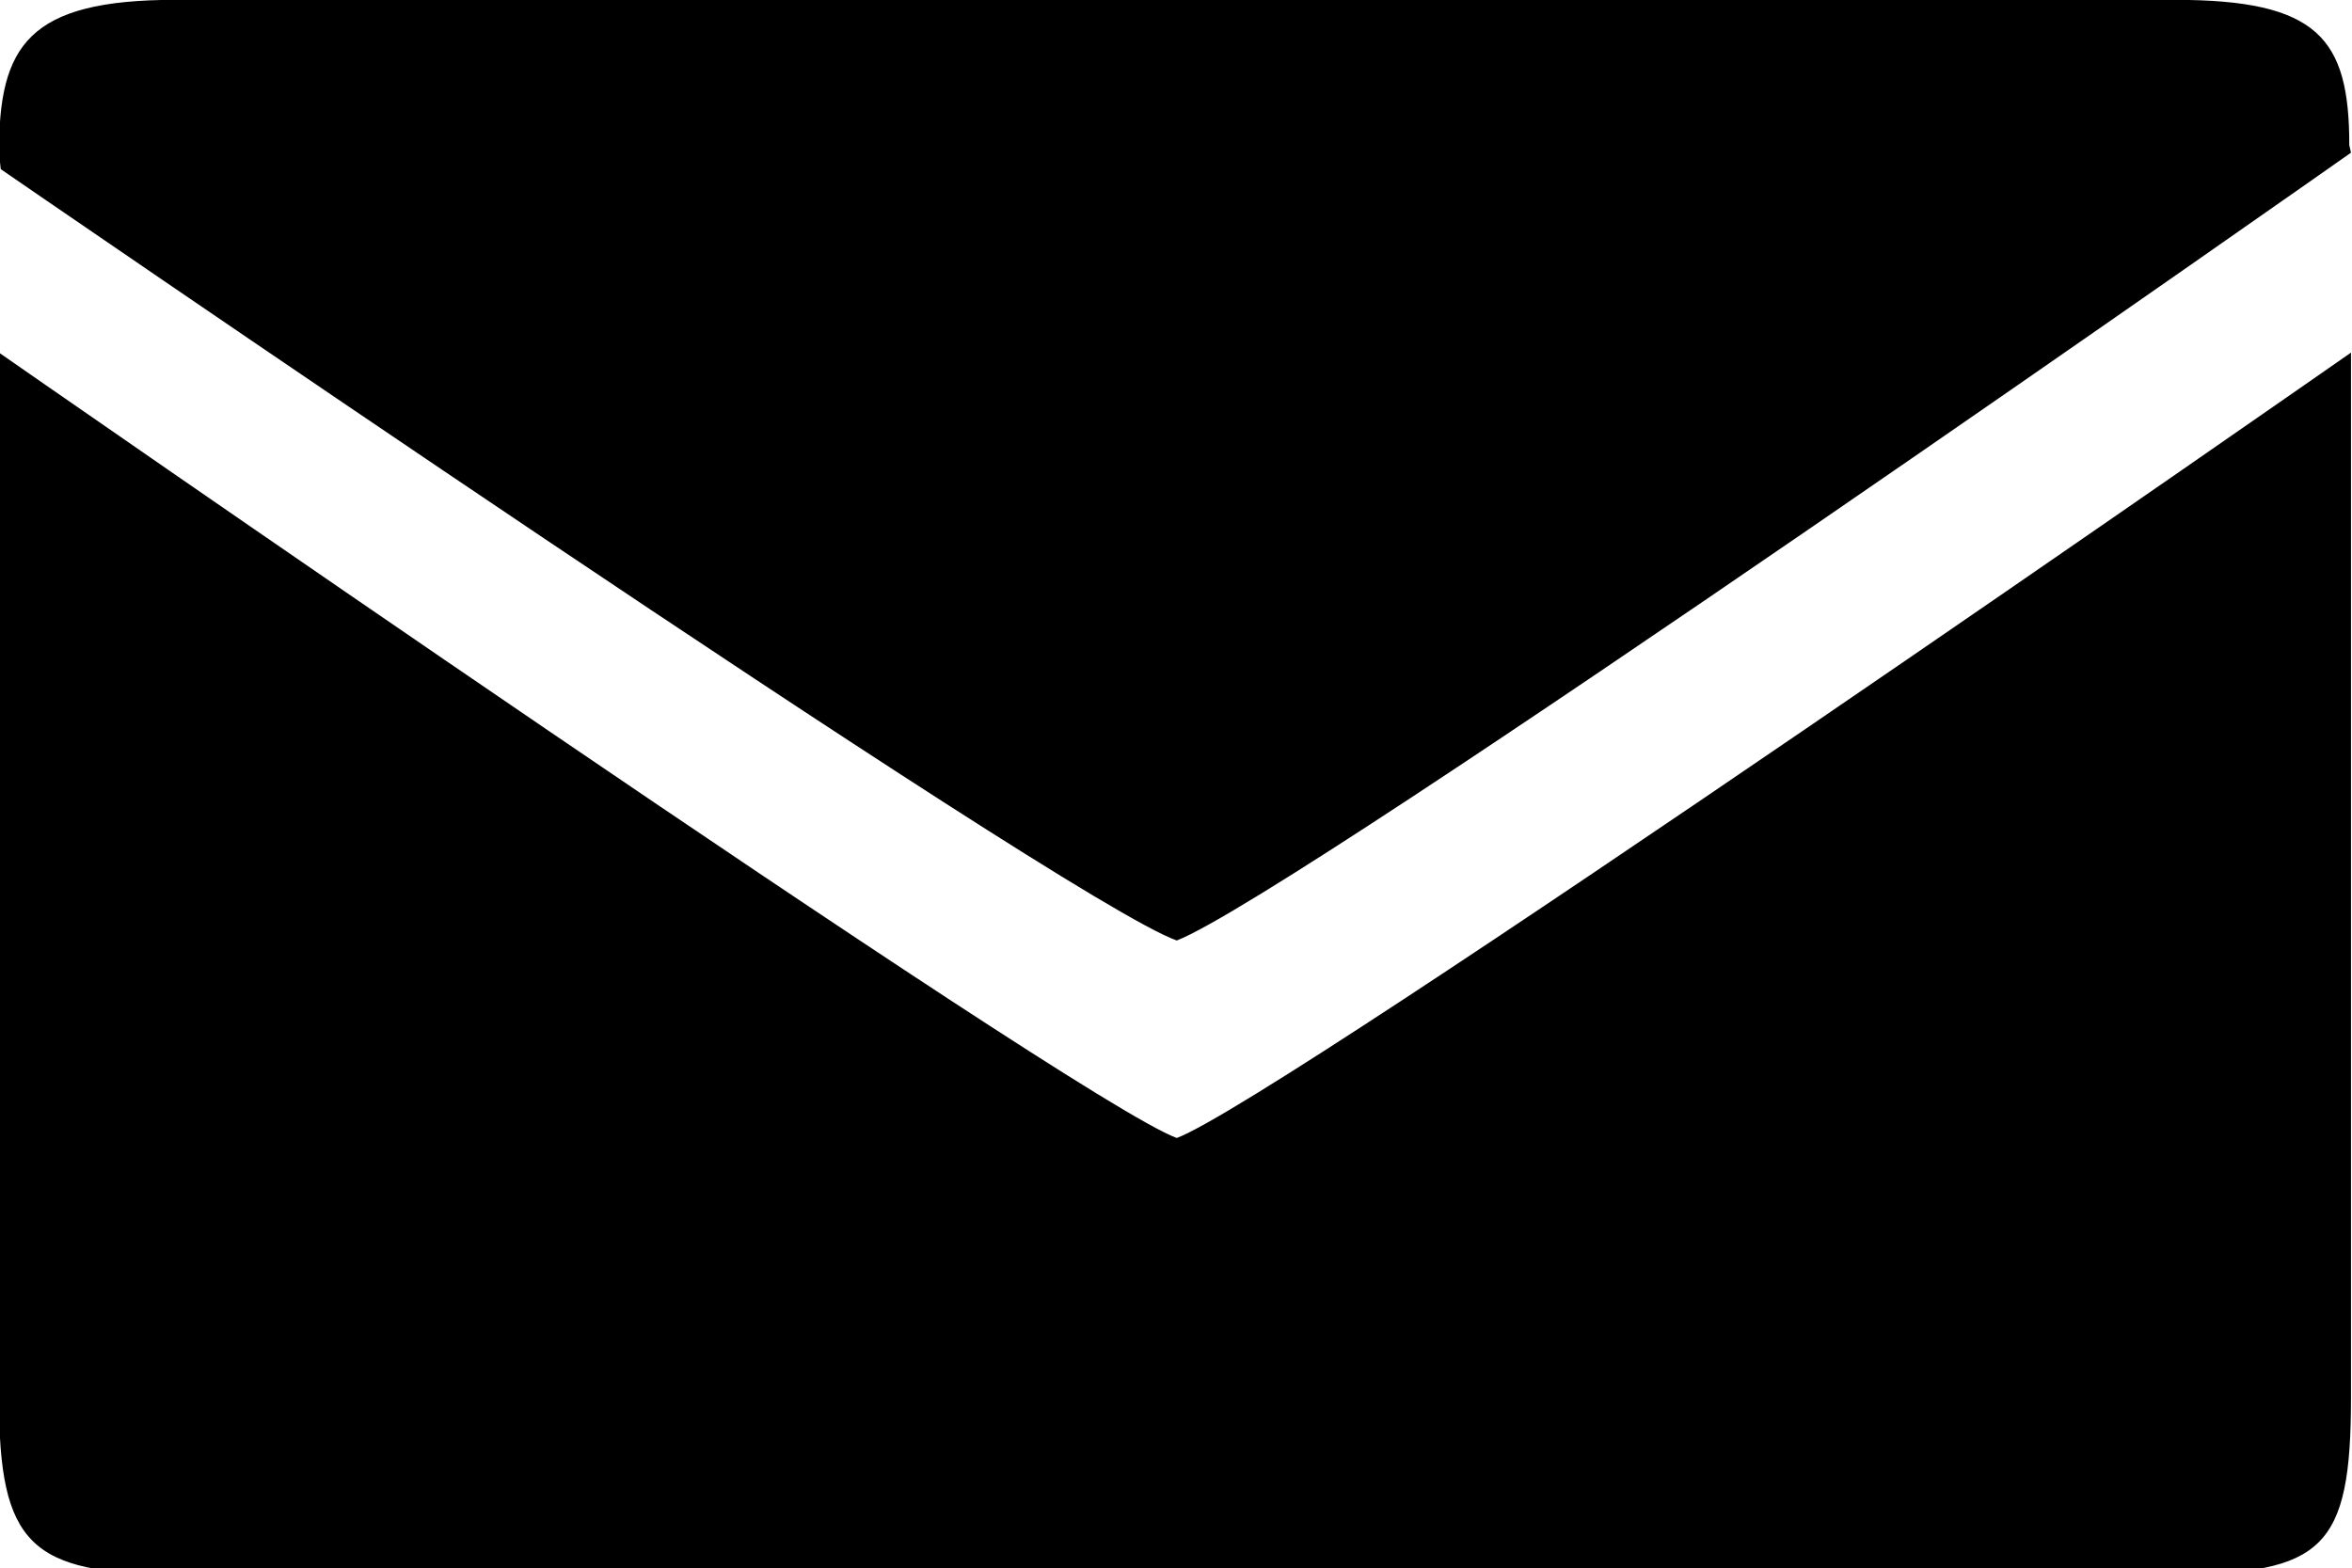
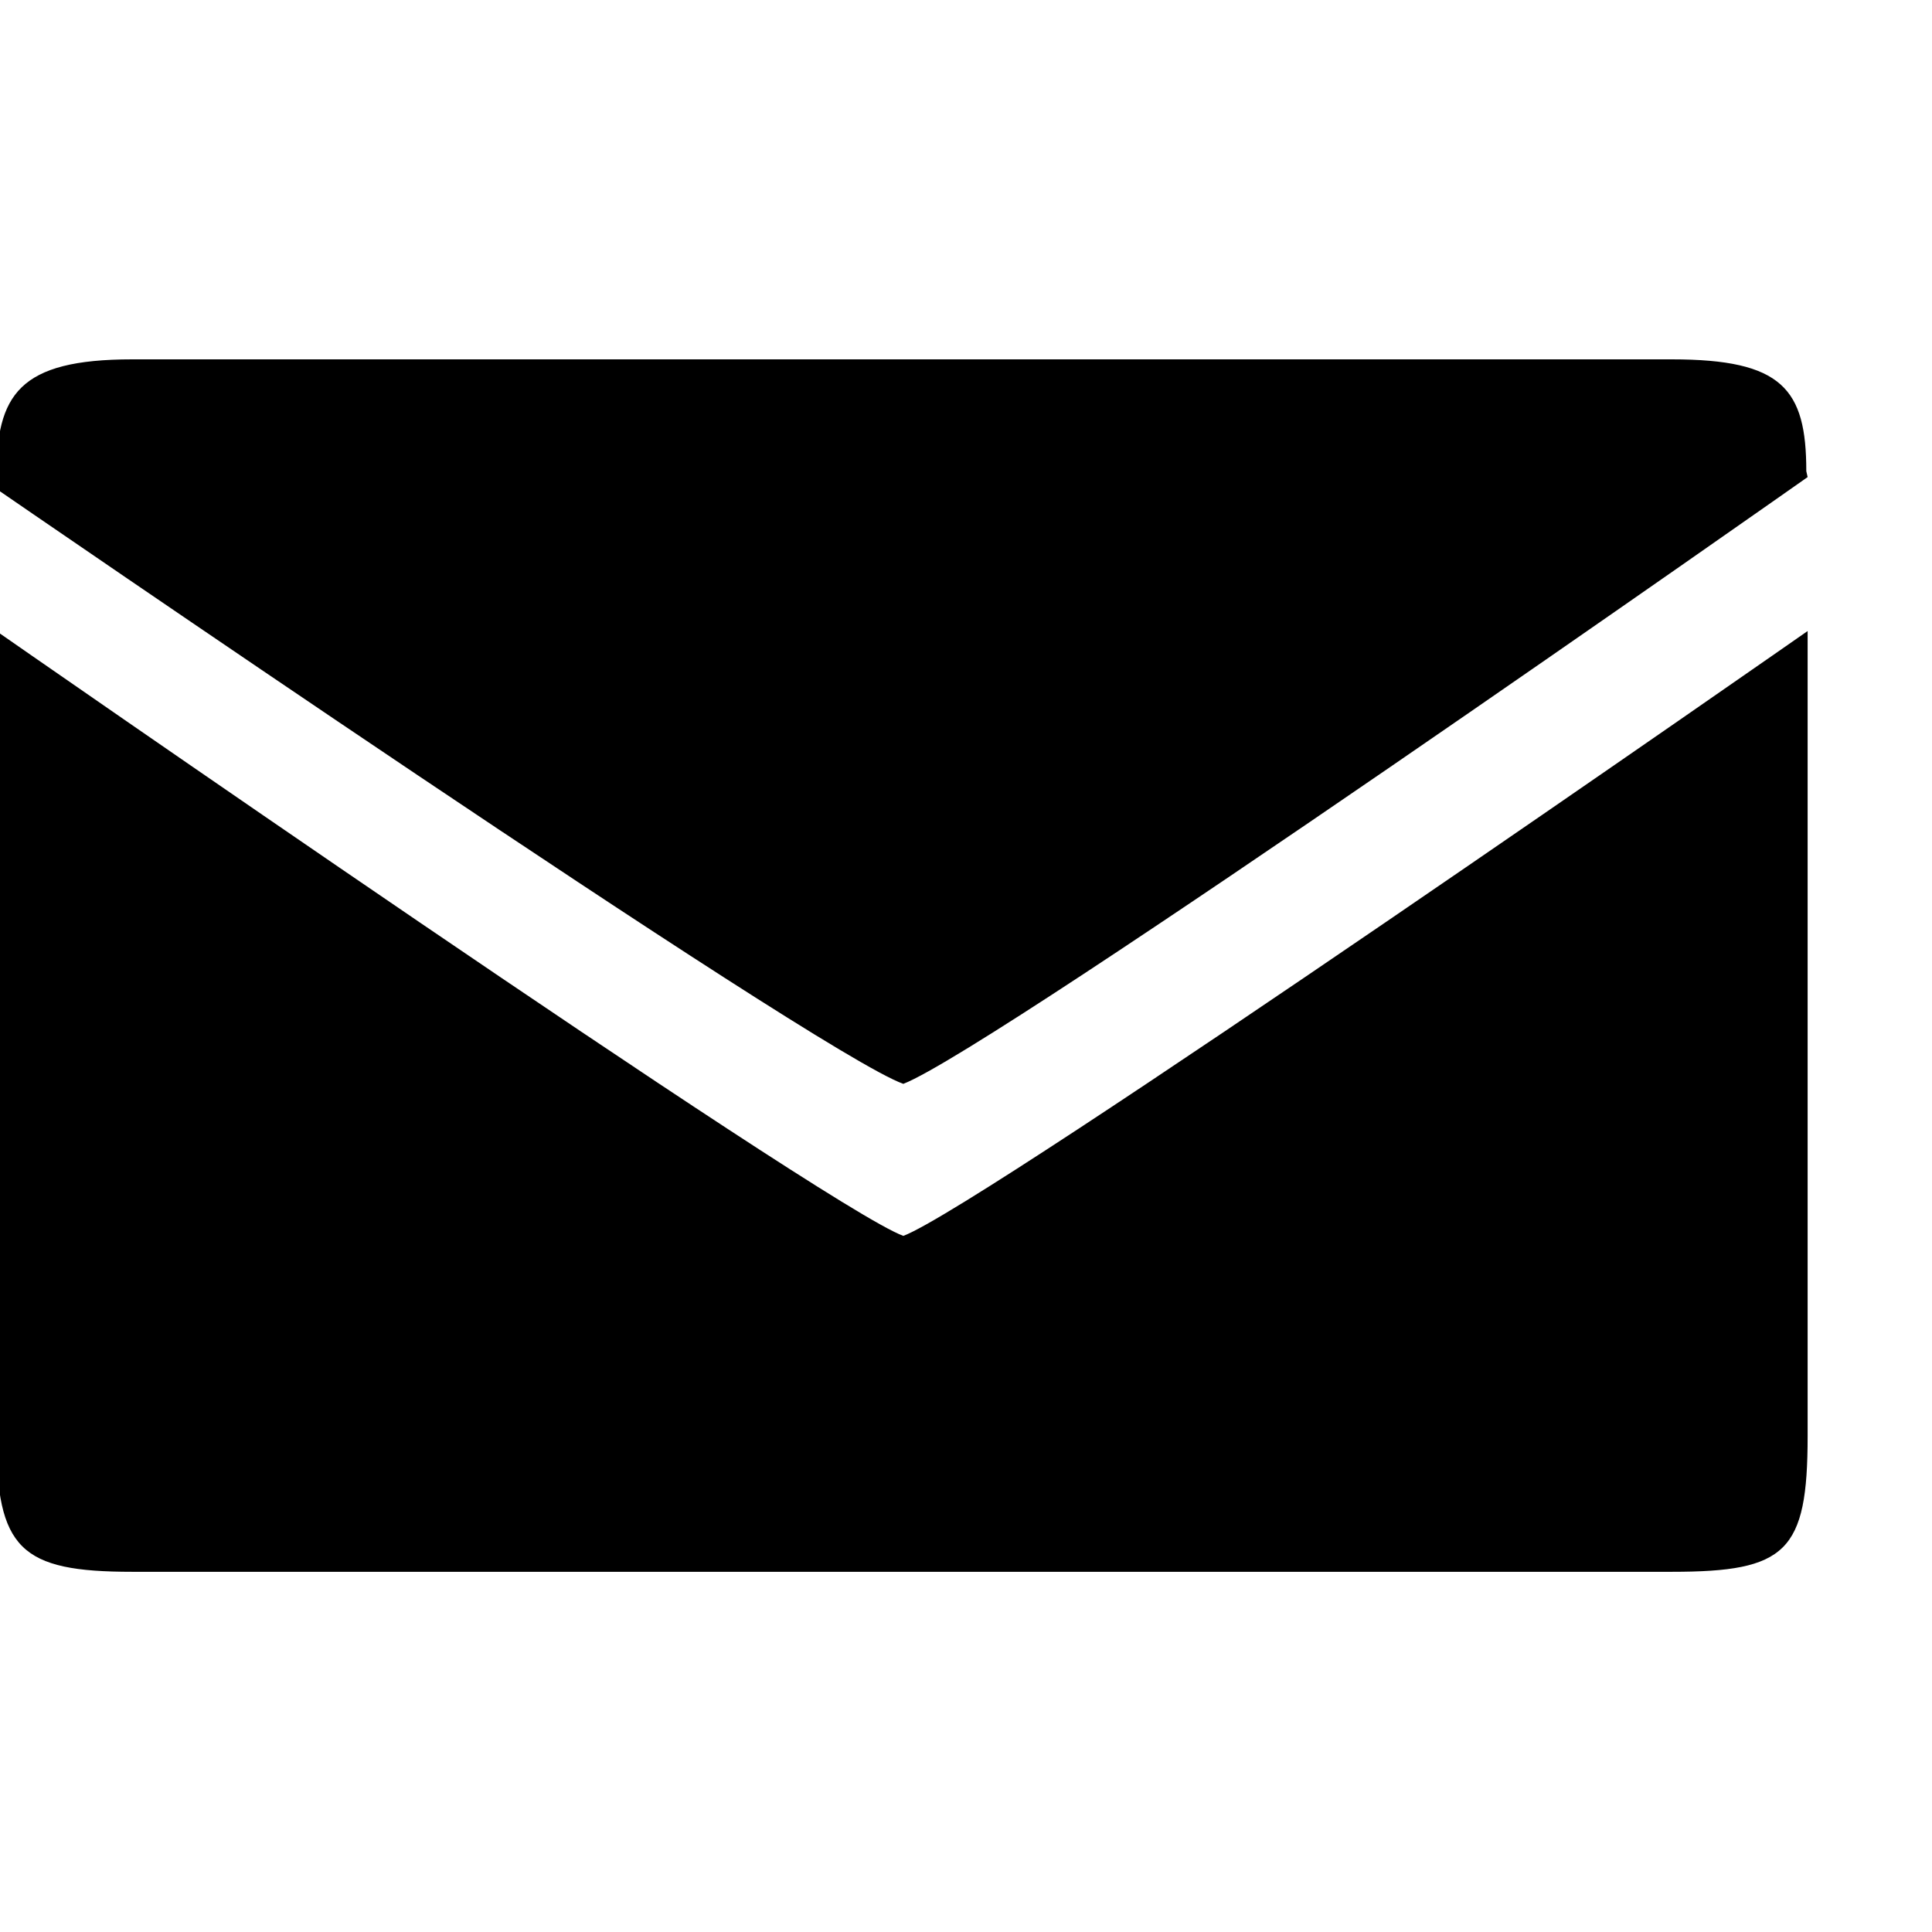
- <svg xmlns="http://www.w3.org/2000/svg" id="libraries-share" preserveAspectRatio="xMidYMid" width="100%" height="100%" viewBox="0 0 60 40">
-   <path d="M59.974,35.664 L59.974,8.997 C59.974,8.997 32.674,28.046 30.020,29.036 C27.409,28.092 -0.026,8.997 -0.026,8.997 L-0.026,35.664 C-0.026,39.413 0.769,40.163 4.474,40.163 L55.474,40.163 C59.268,40.163 59.974,39.505 59.974,35.664 ZM59.931,3.703 C59.931,0.972 59.134,-0.004 55.474,-0.004 L4.474,-0.004 C0.708,-0.004 -0.026,1.167 -0.026,3.896 L0.019,4.316 C0.019,4.316 27.123,22.977 30.020,23.997 C33.079,22.812 59.974,3.896 59.974,3.896 L59.931,3.703 Z" />
+ <svg xmlns="http://www.w3.org/2000/svg" id="libraries-share" preserveAspectRatio="xMidYMid" width="100%" viewBox="0 0 16 16">
+   <path d="M14.970,11.893 L14.970,5.226 C14.970,5.226 8.145,9.988 7.481,10.235 C6.829,10.000 -0.030,5.226 -0.030,5.226 L-0.030,11.893 C-0.030,12.830 0.169,13.017 1.095,13.017 L13.845,13.017 C14.794,13.017 14.970,12.853 14.970,11.893 ZM14.959,3.902 C14.959,3.220 14.760,2.976 13.845,2.976 L1.095,2.976 C0.154,2.976 -0.030,3.268 -0.030,3.951 L-0.019,4.056 C-0.019,4.056 6.757,8.721 7.481,8.976 C8.246,8.680 14.970,3.951 14.970,3.951 L14.959,3.902 Z" />
</svg>
